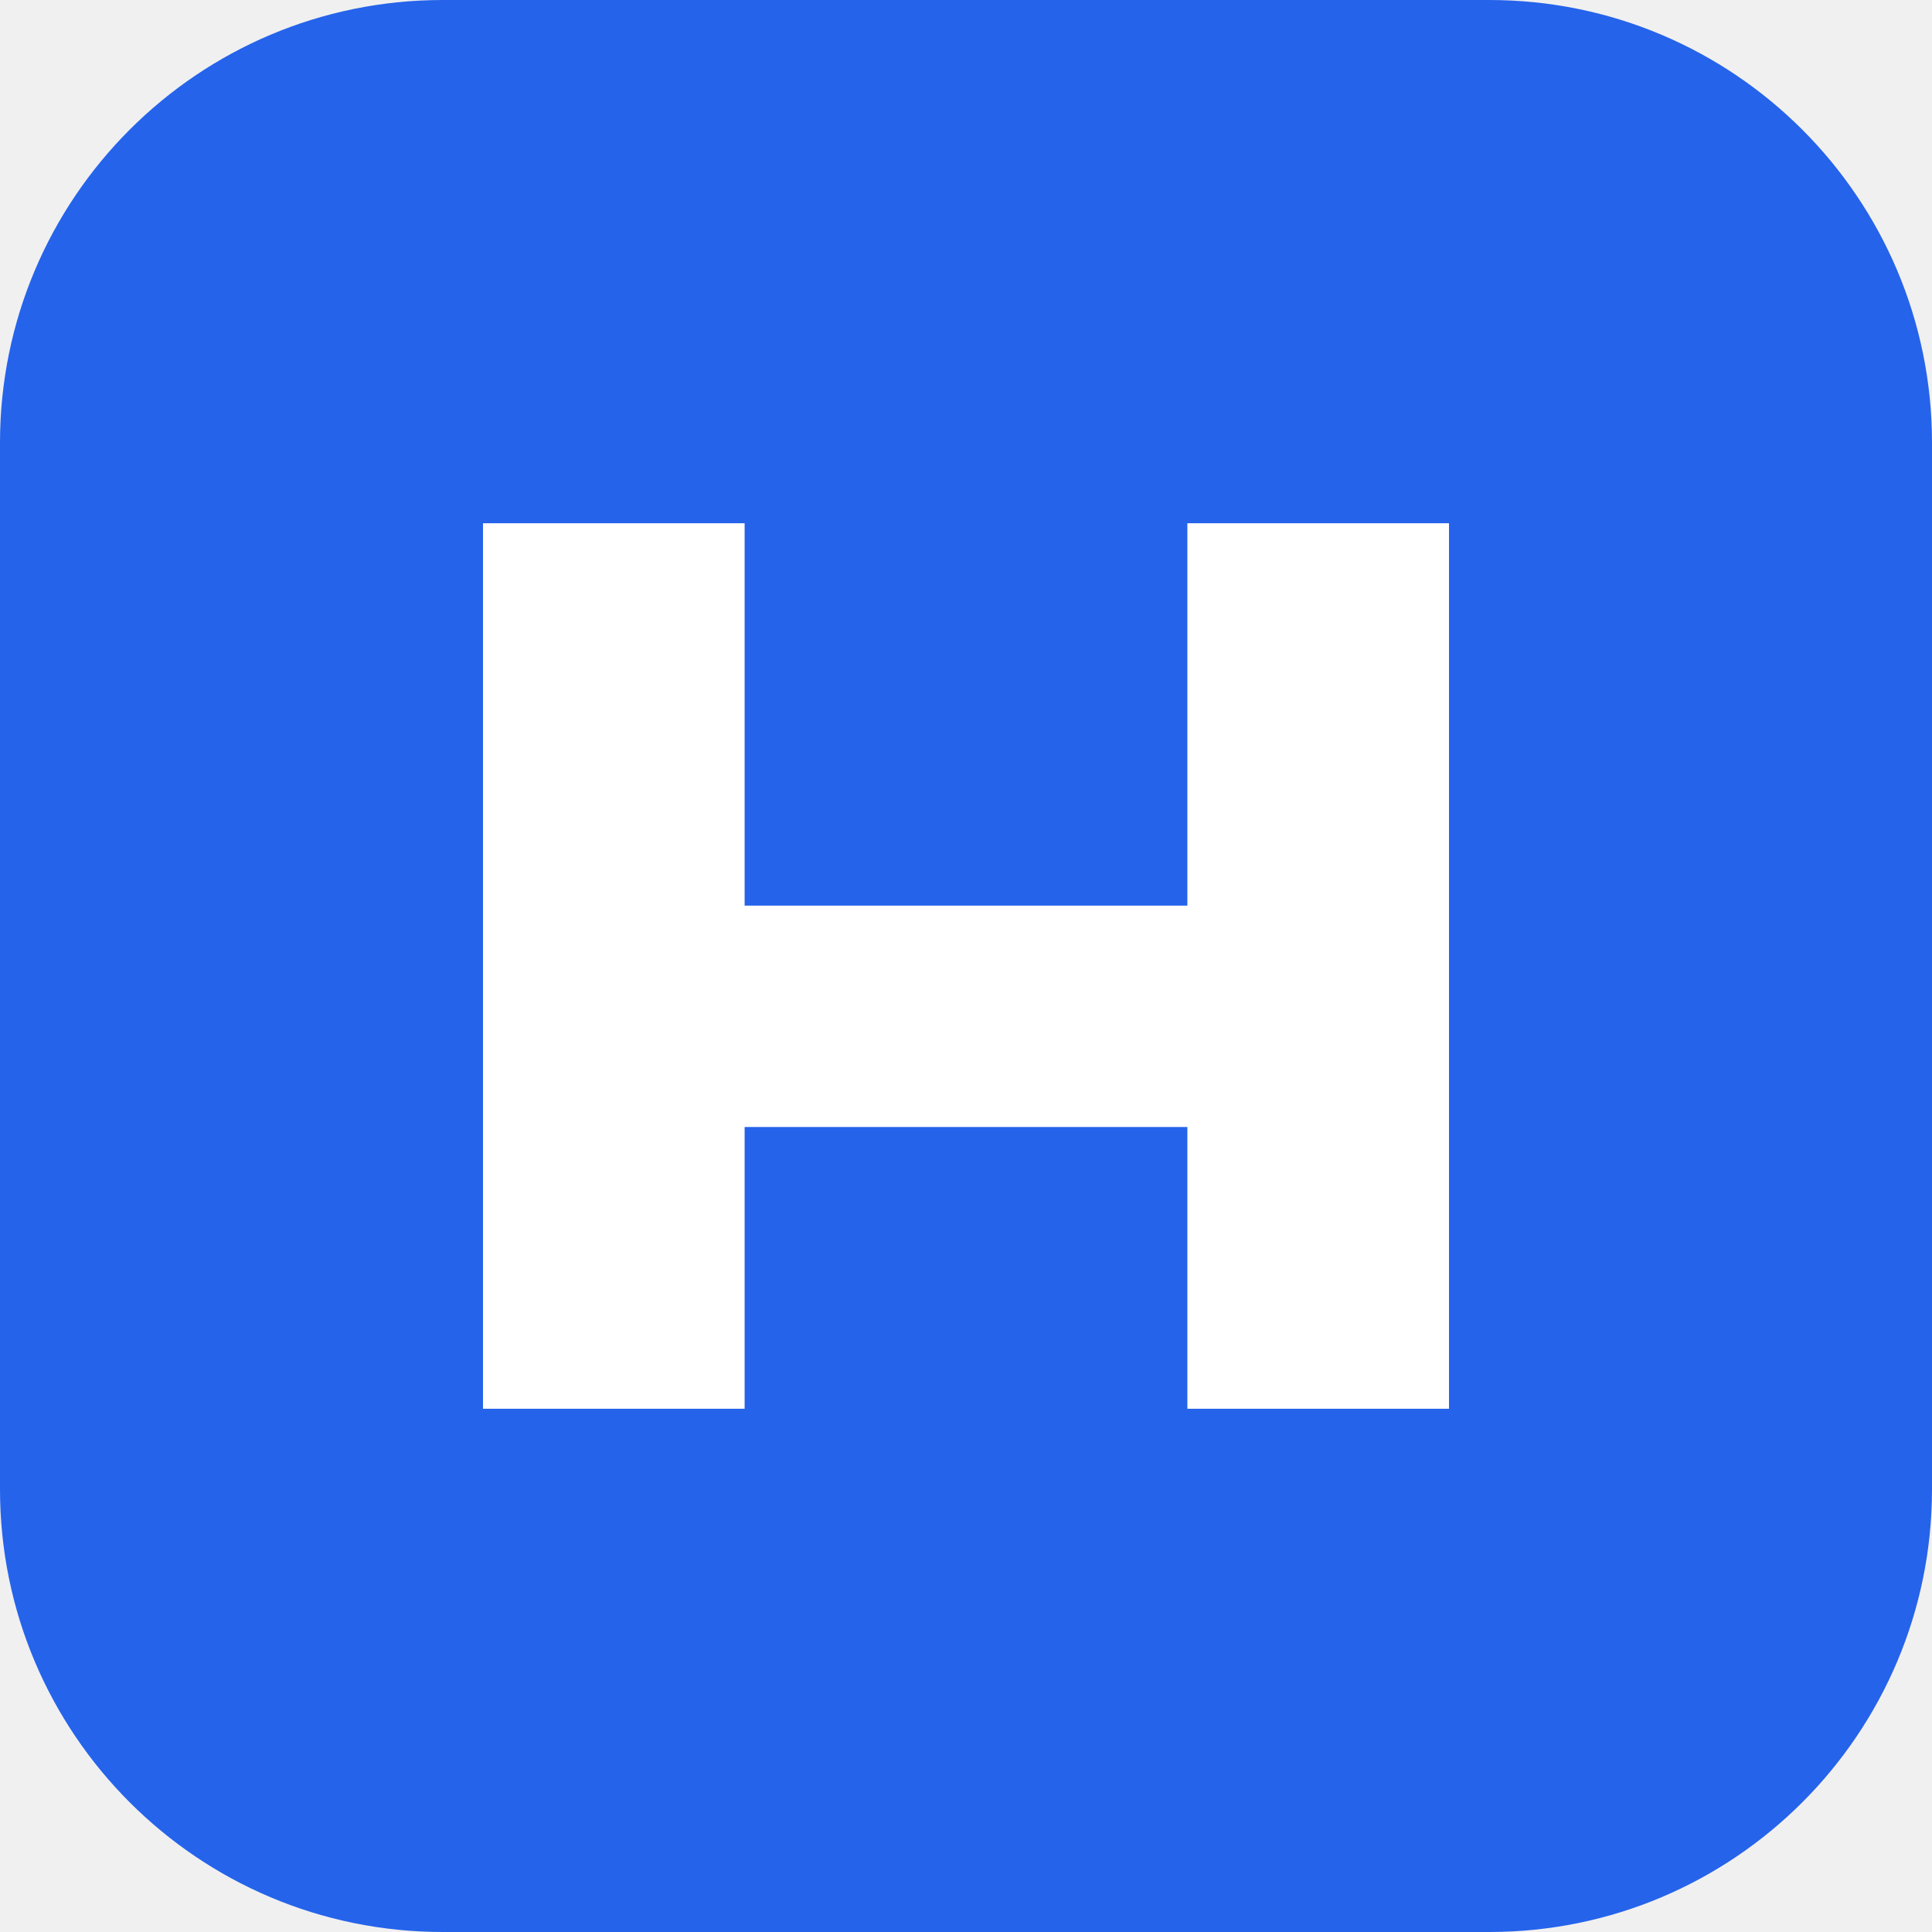
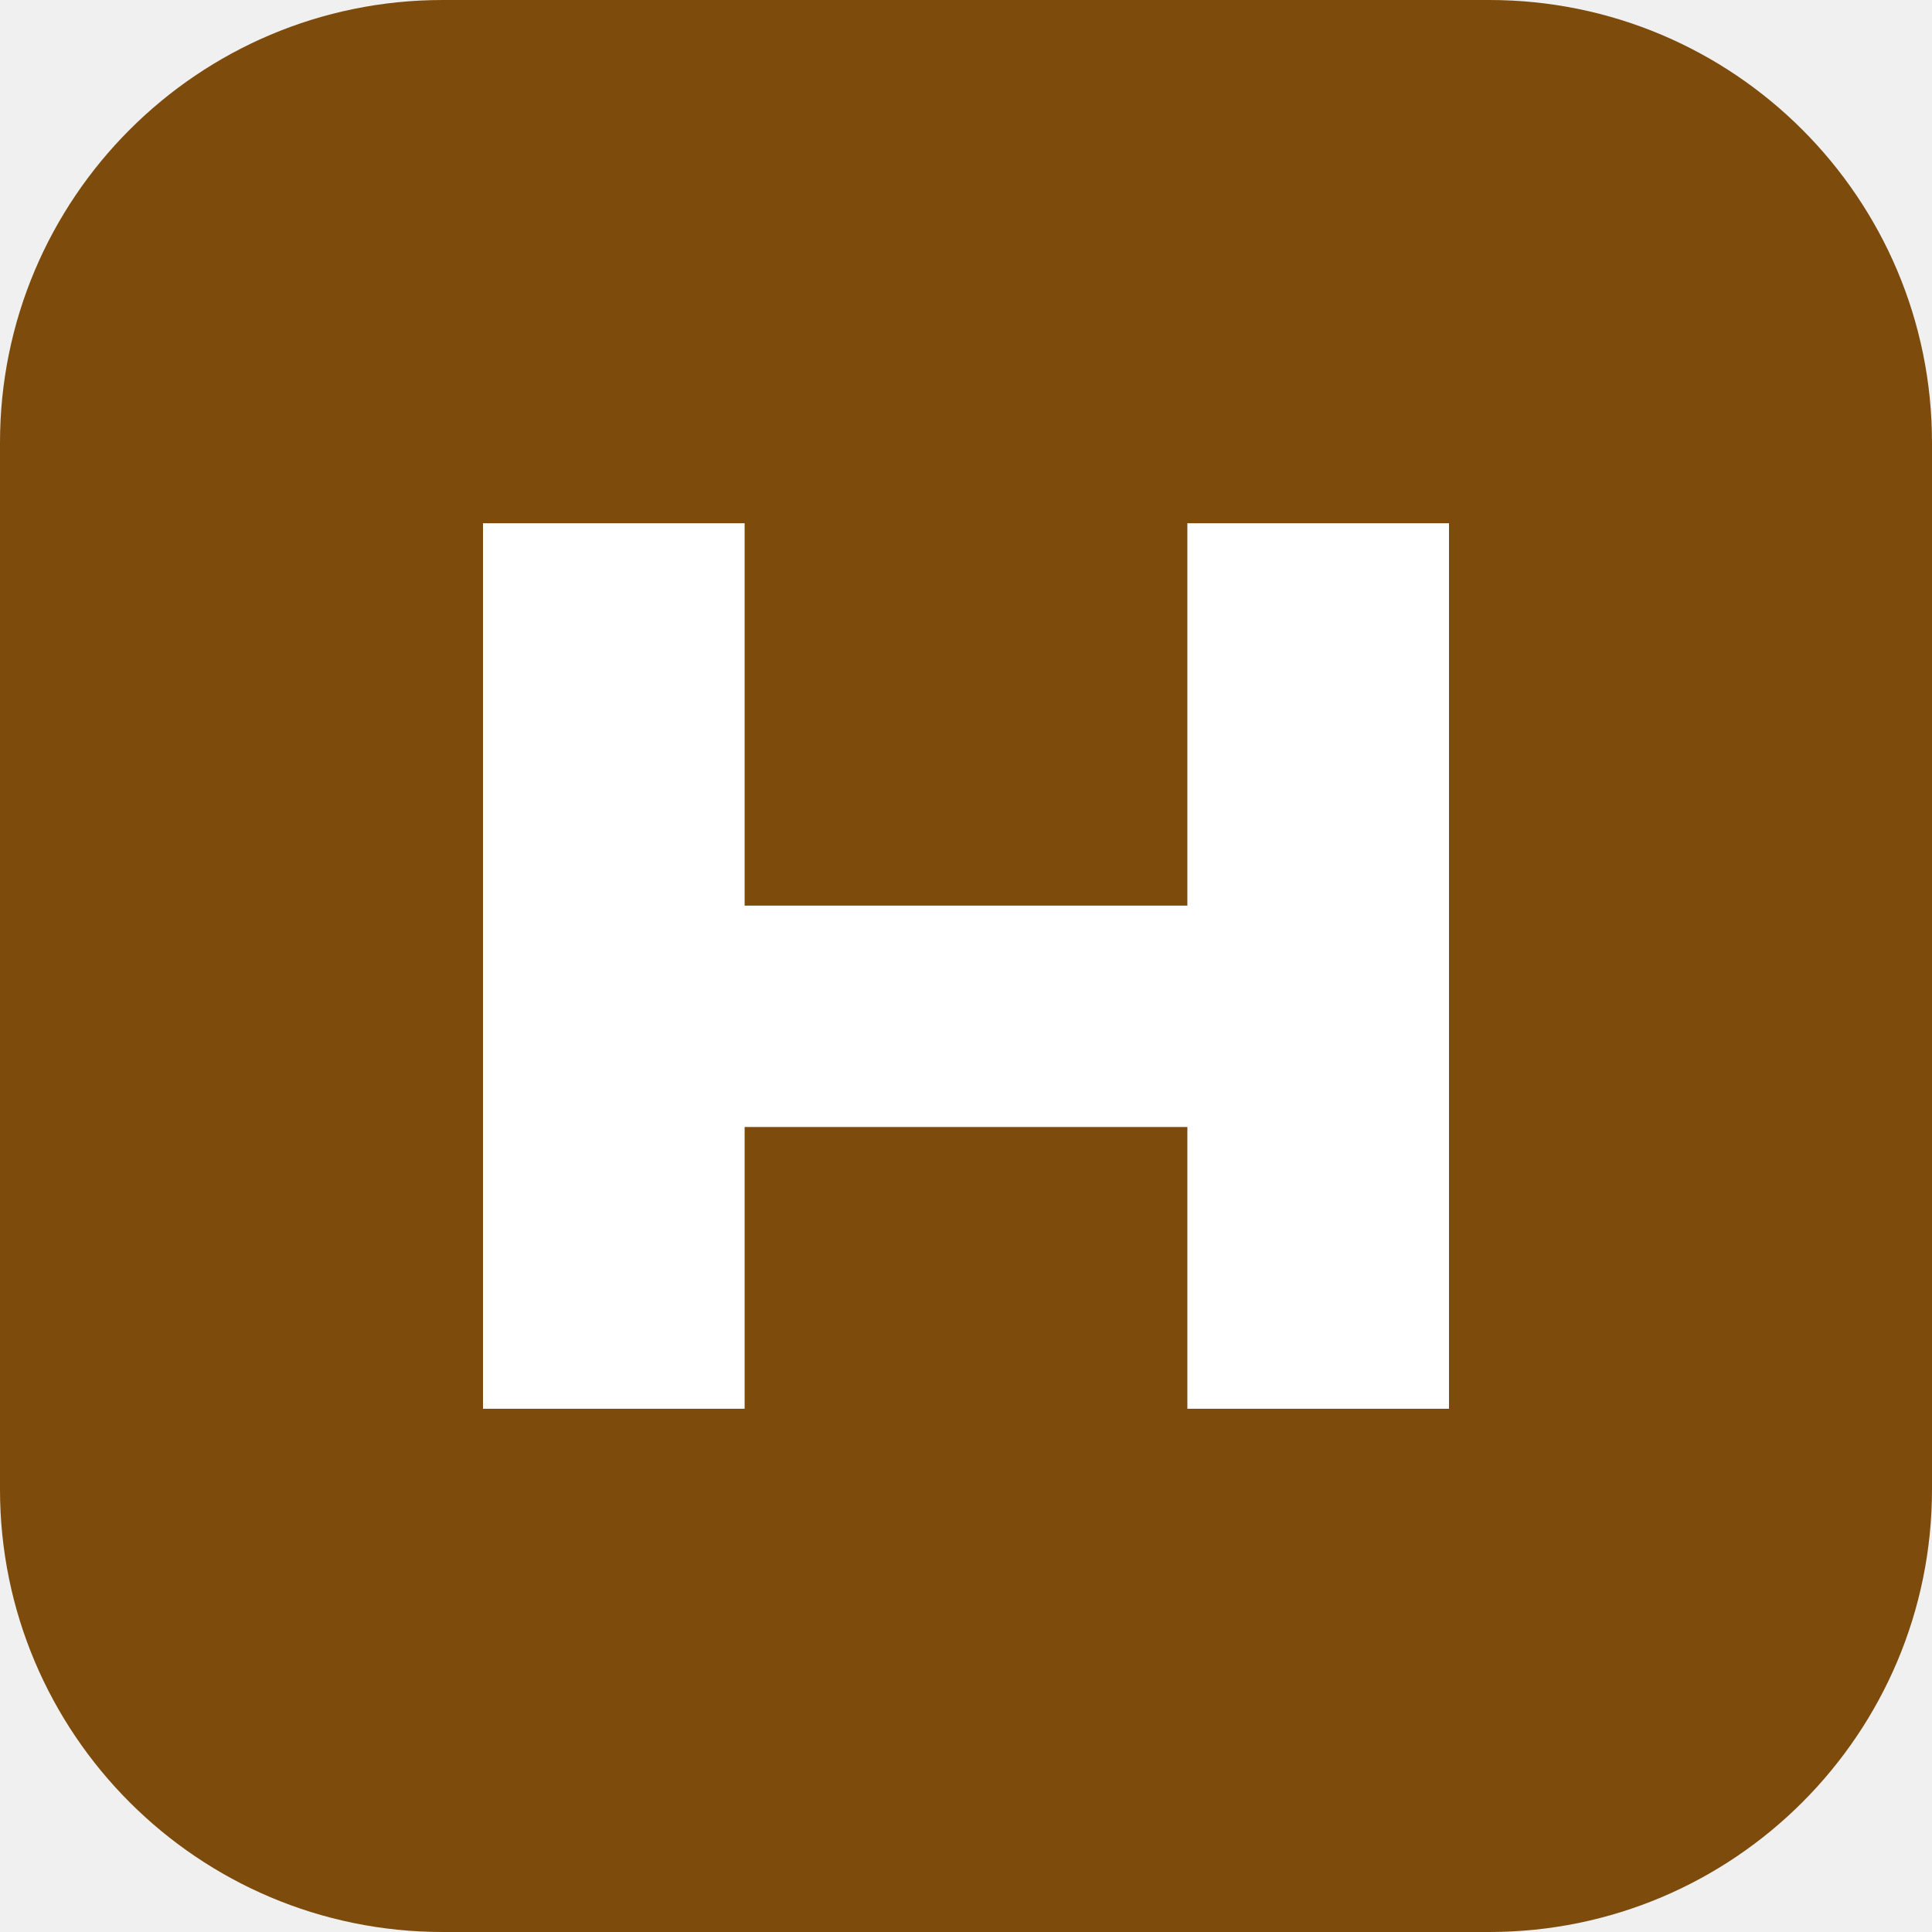
<svg xmlns="http://www.w3.org/2000/svg" viewBox="0 0 192 192">
-   <rect width="192" height="192" rx="44" fill="#2563eb" />
+   <rect width="192" height="192" rx="44" fill="#7d4b0b" />
  <path d="M48 52h26v38h44V52h26v88h-26v-28H74v28H48z" fill="white" />
</svg>
